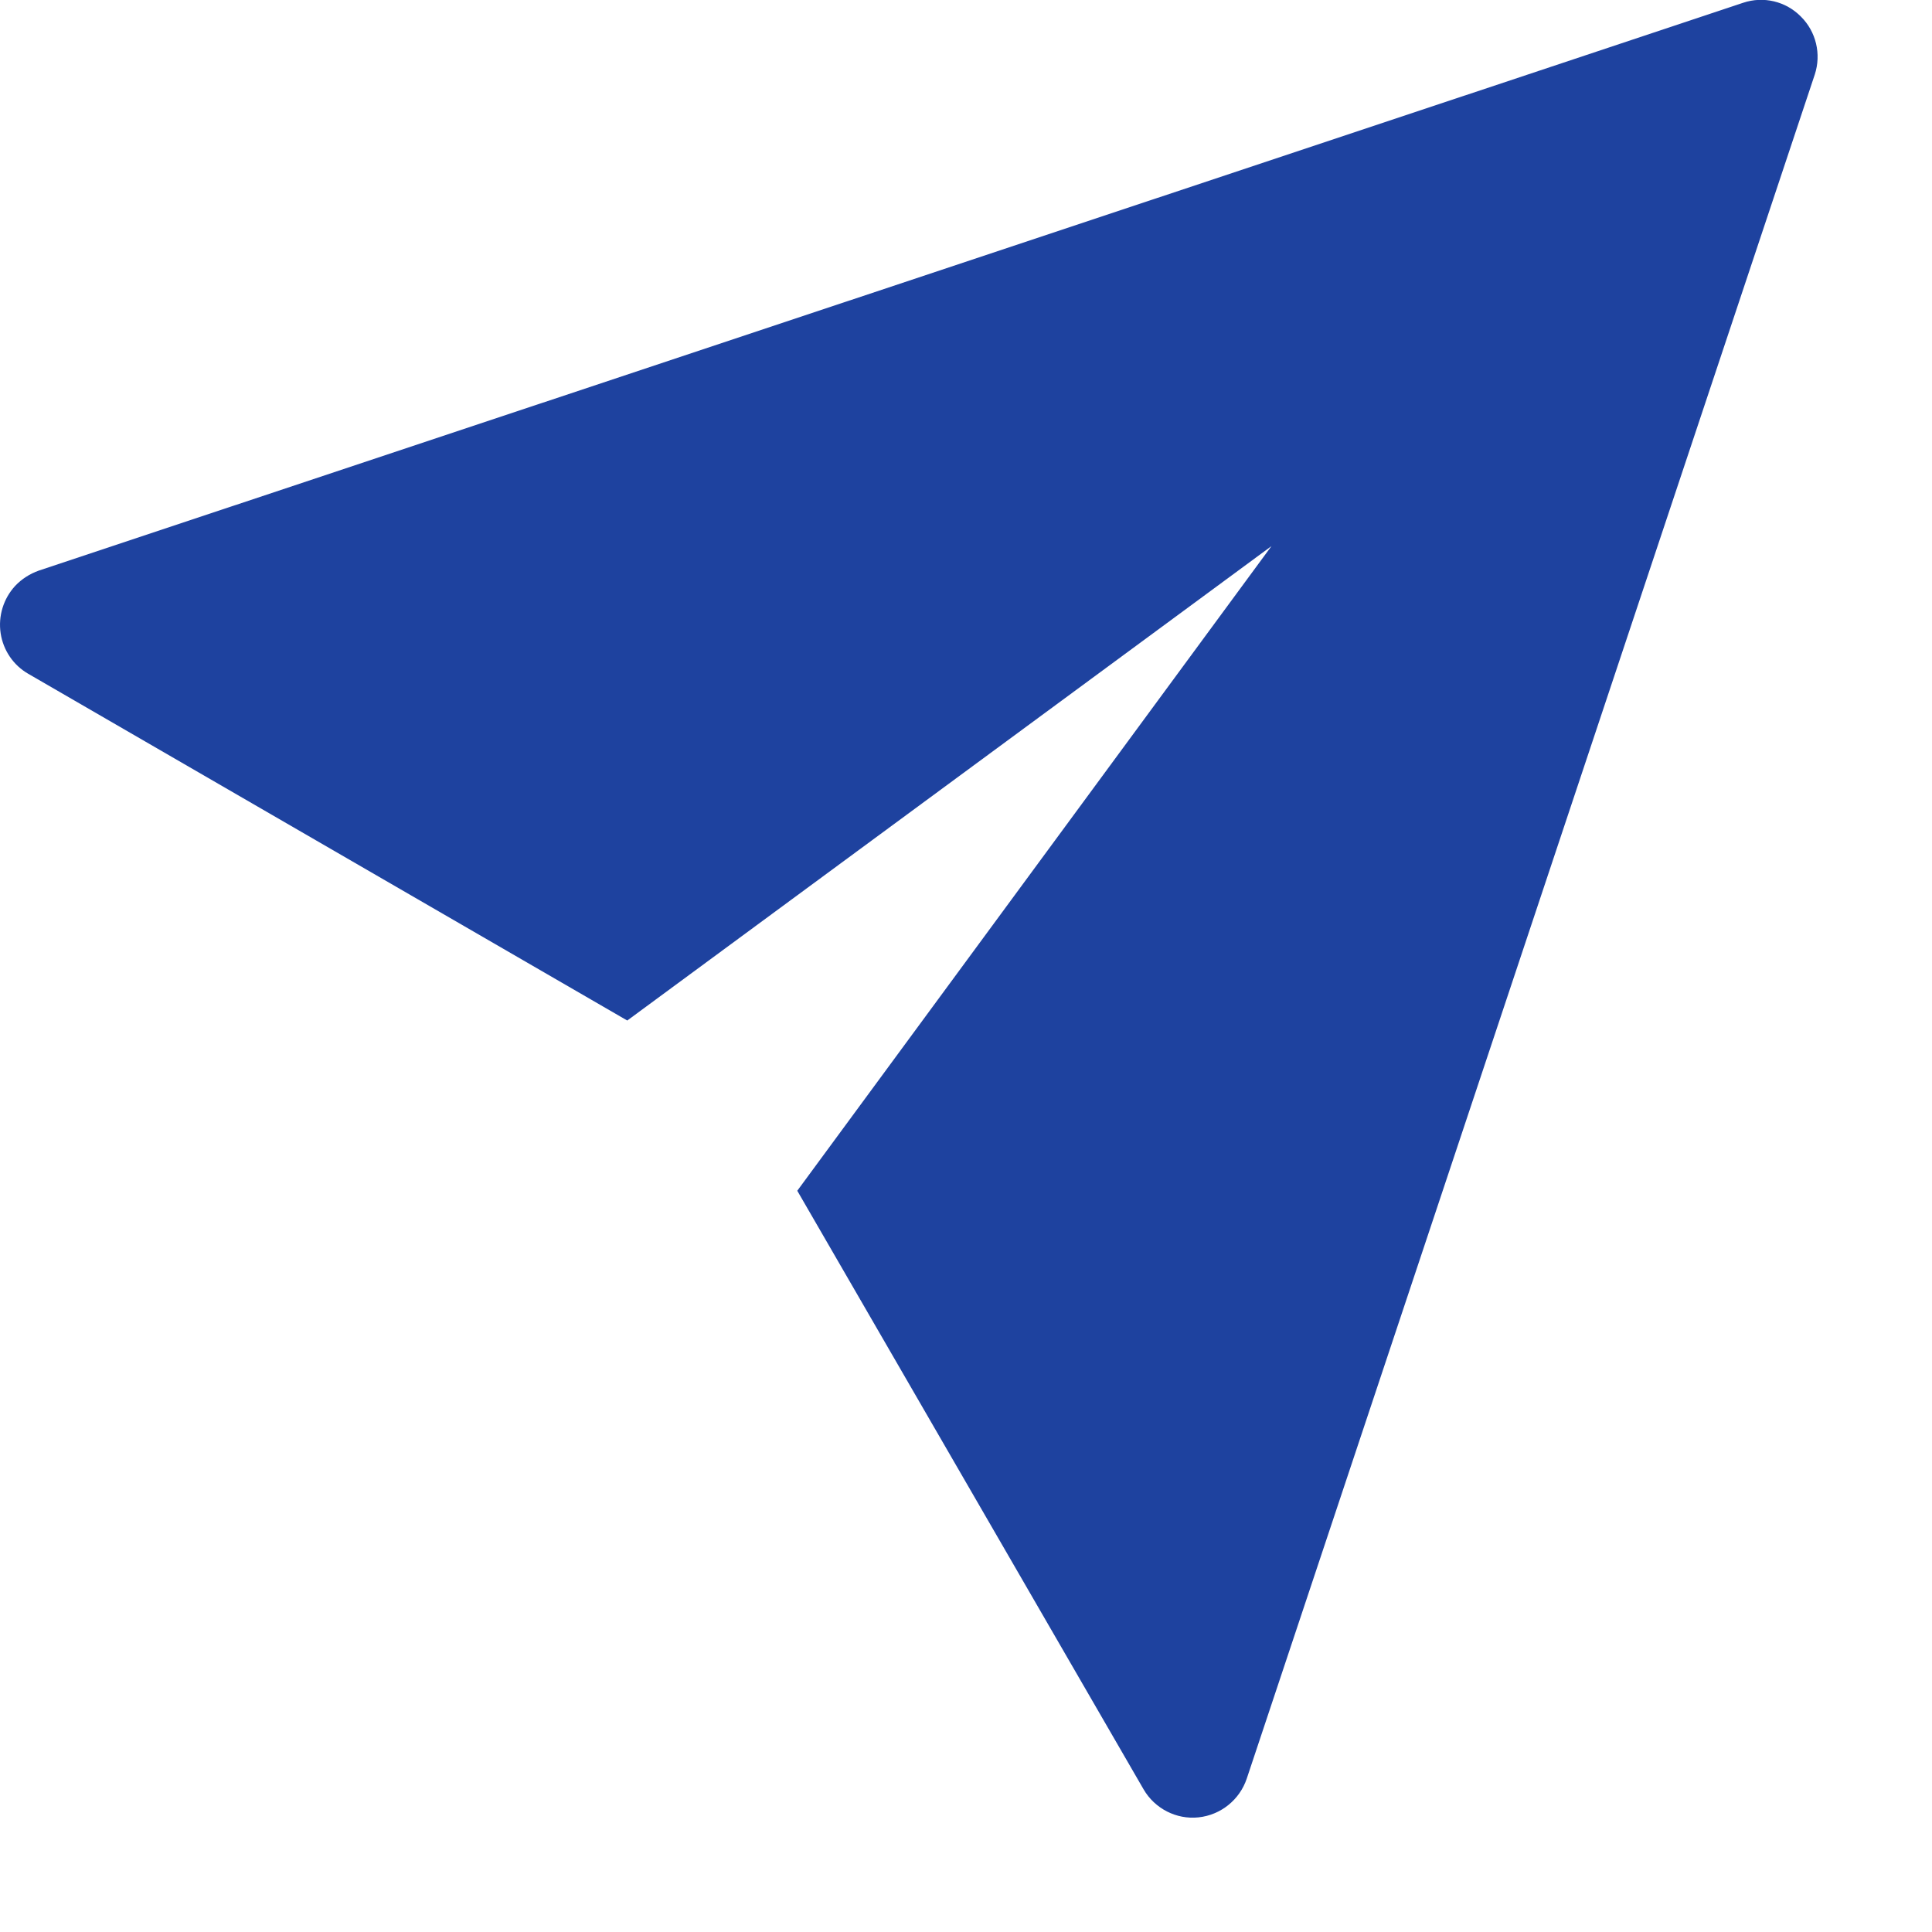
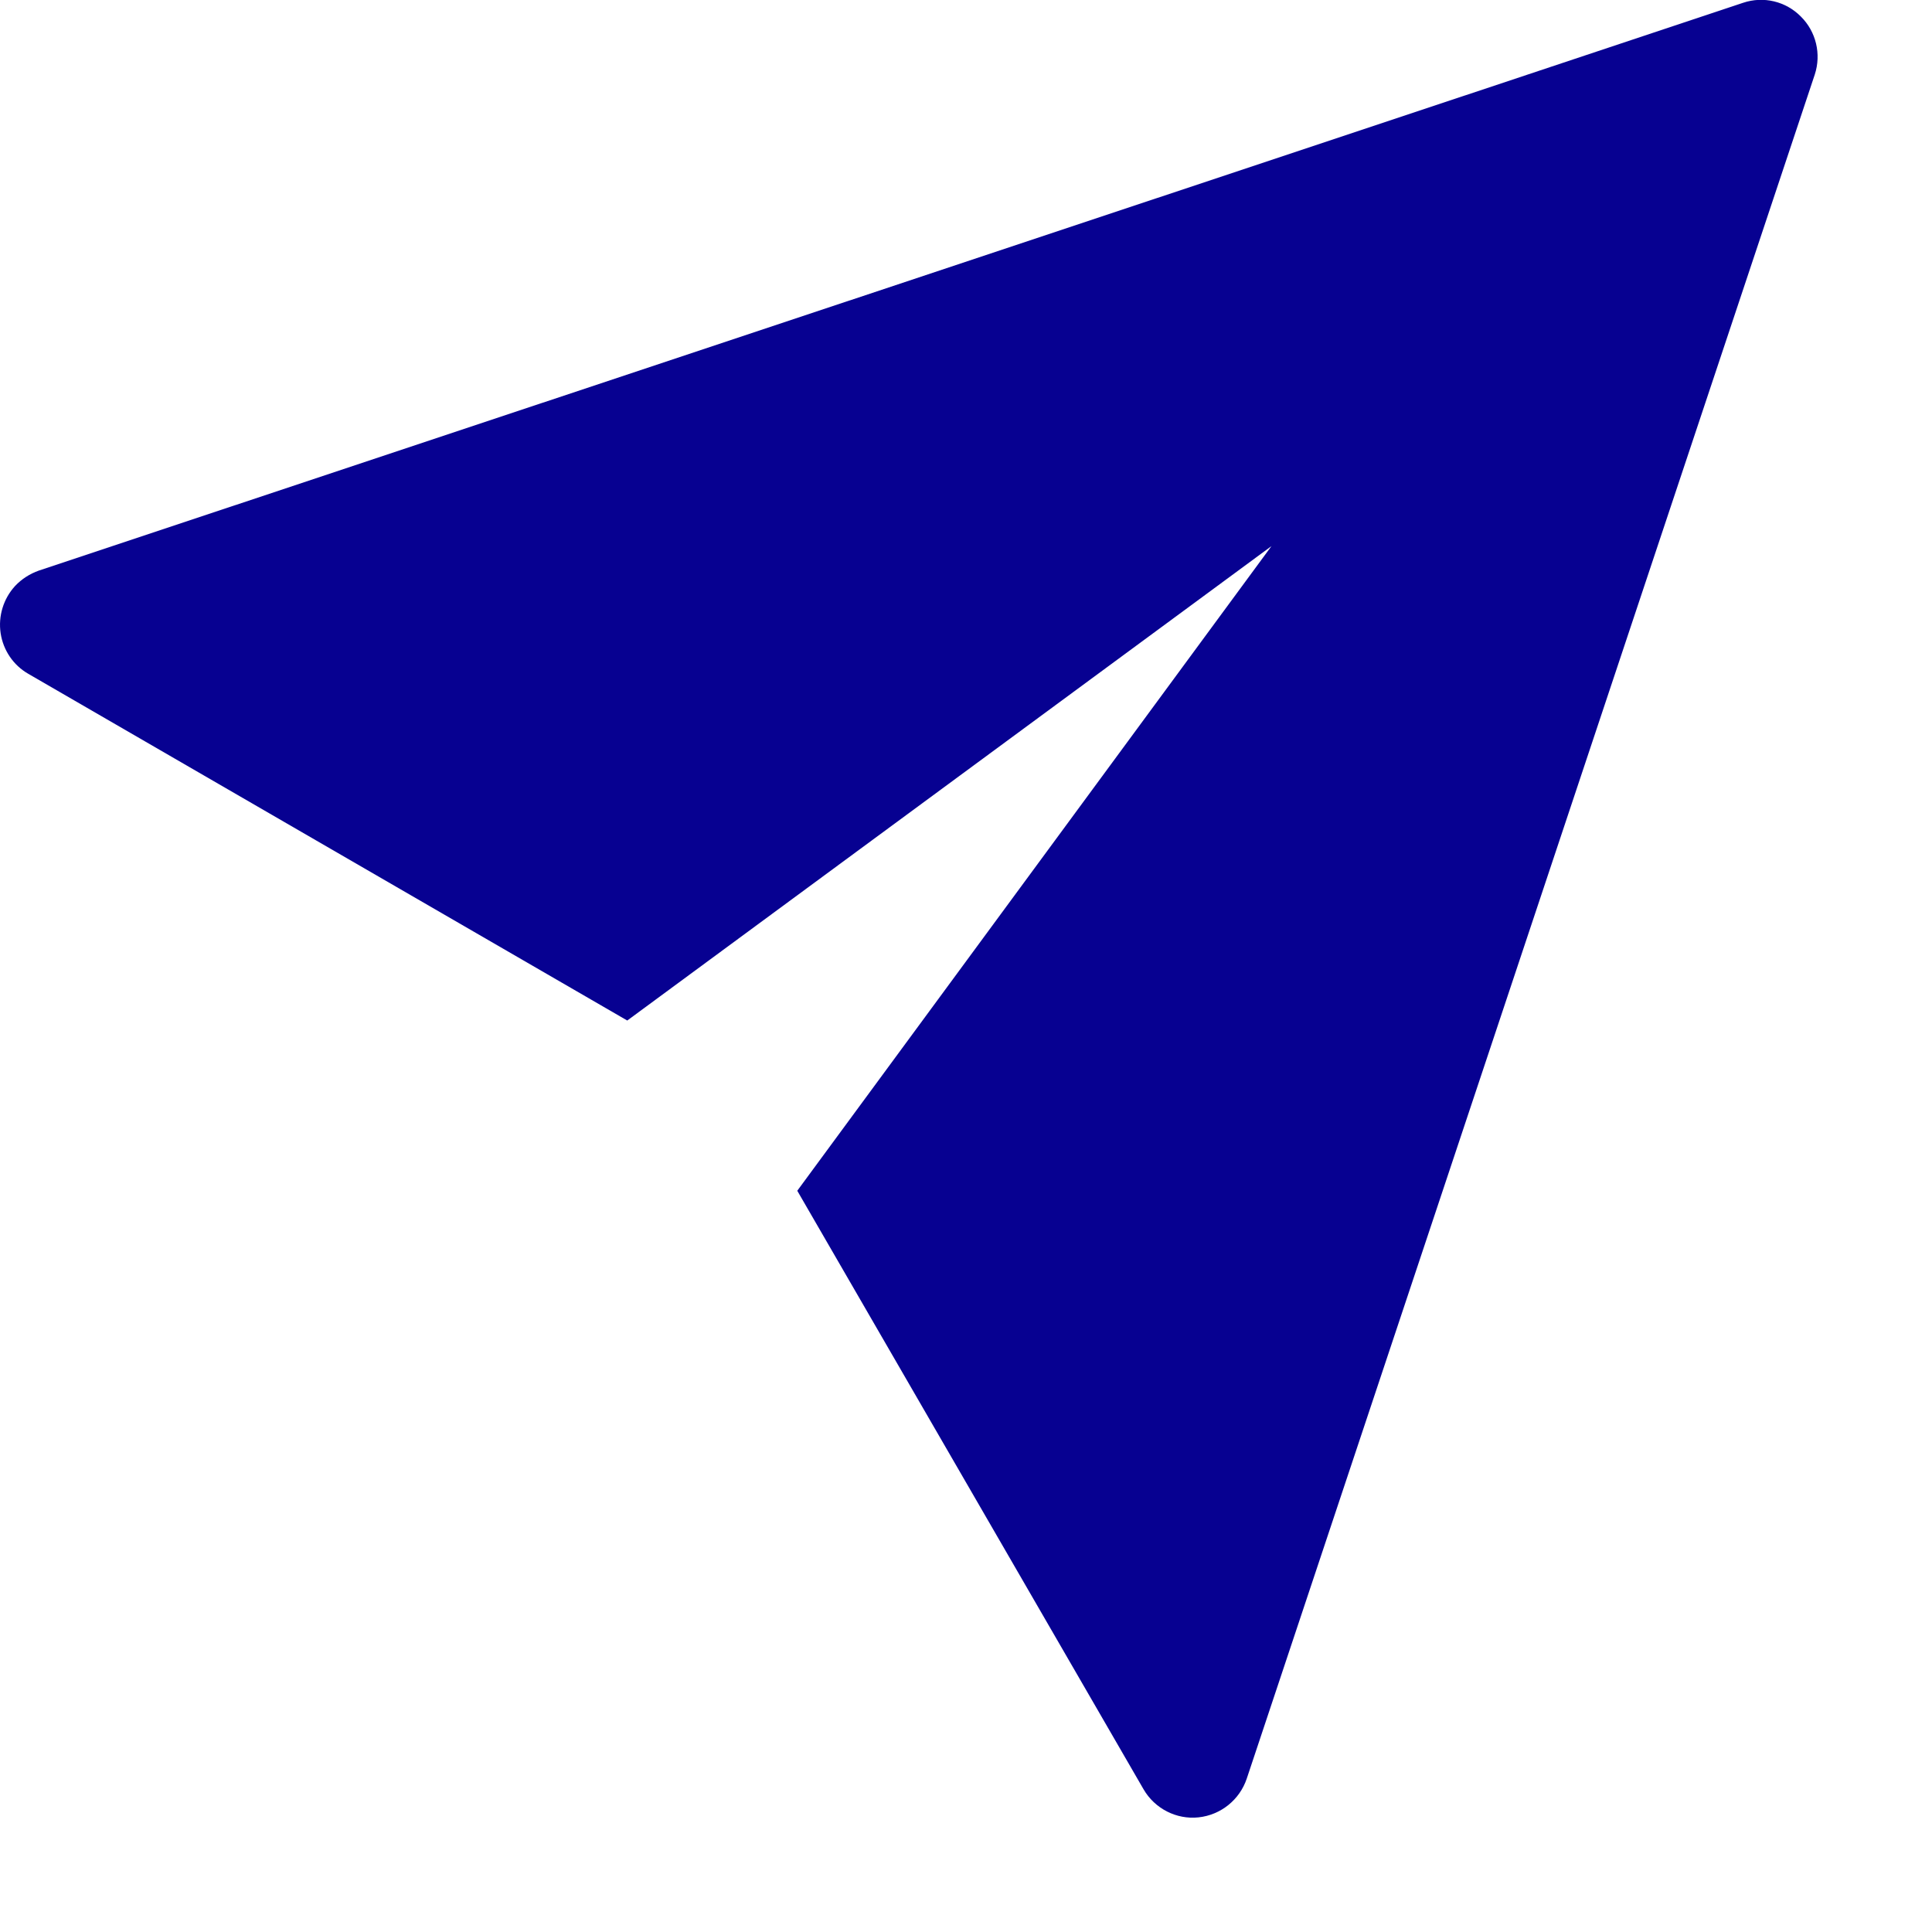
<svg xmlns="http://www.w3.org/2000/svg" width="9px" height="9px" viewBox="0 0 9 9" version="1.1">
  <g id="Page-1" stroke="none" stroke-width="1" fill="none" fill-rule="evenodd">
-     <g id="send" fill="#1E429F" fill-rule="nonzero">
+     <g id="send" fill="#070191" fill-rule="nonzero">
      <path d="M0.07,2.73 C0.016,2.789 -0.009,2.87 0.003,2.95 C0.015,3.029 0.062,3.099 0.132,3.139 L2.922,4.754 L5.923,2.544 L3.714,5.547 L5.327,8.335 C5.379,8.425 5.48,8.477 5.583,8.466 C5.687,8.455 5.775,8.384 5.808,8.285 L8.454,0.347 C8.485,0.252 8.46,0.147 8.389,0.077 C8.319,0.006 8.215,-0.019 8.12,0.013 L0.181,2.658 C0.139,2.673 0.101,2.697 0.07,2.73 L0.07,2.73 Z" id="Path" />
    </g>
  </g>
</svg>
